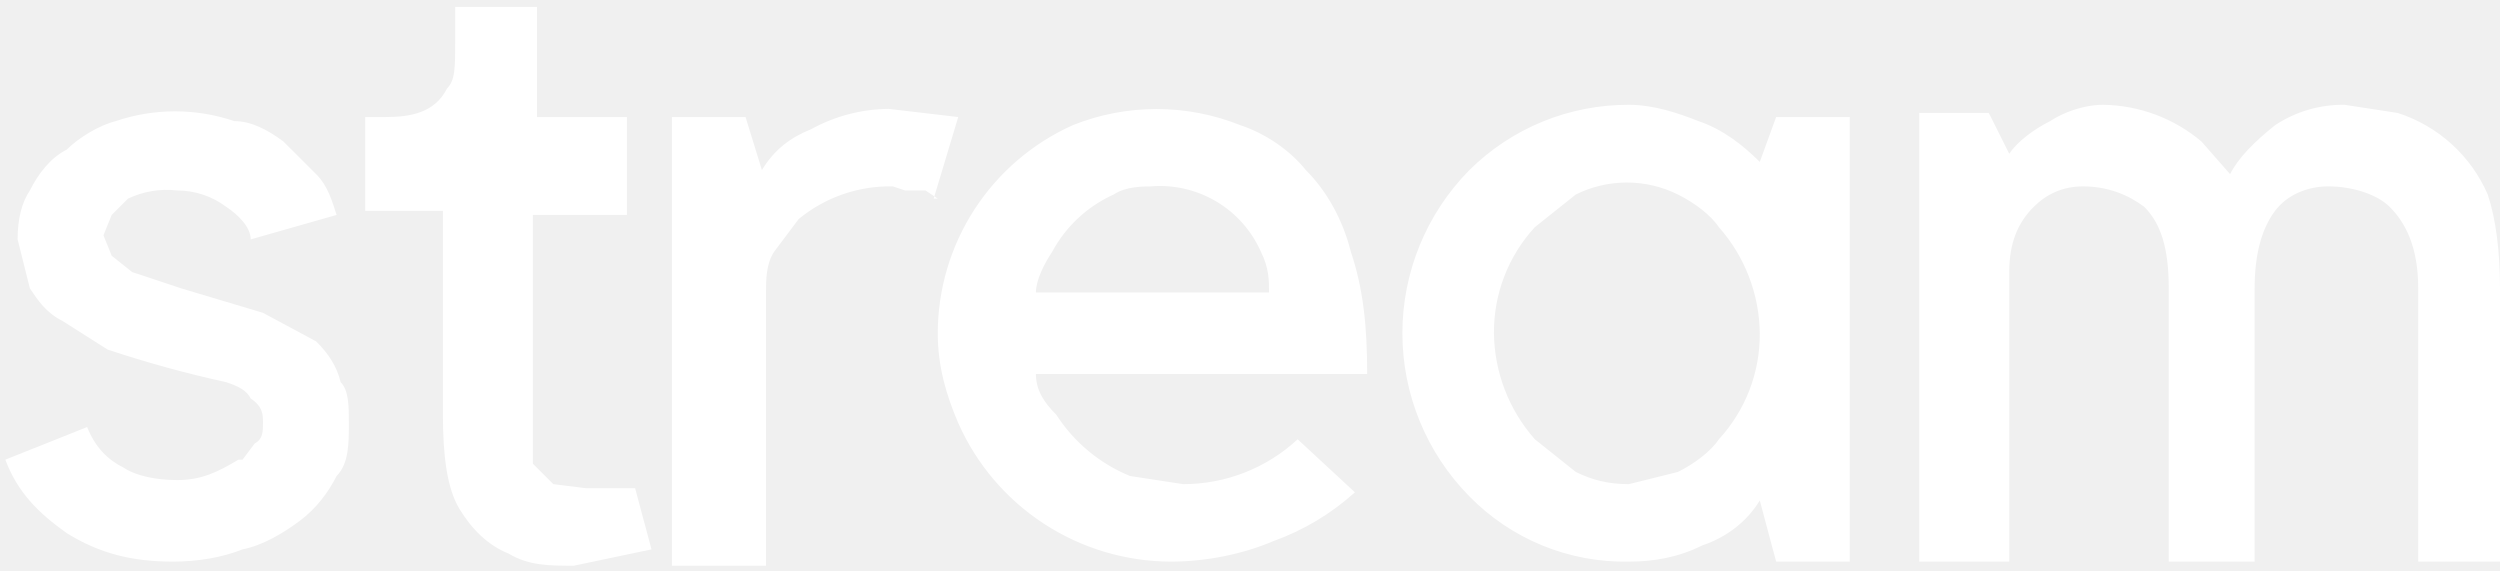
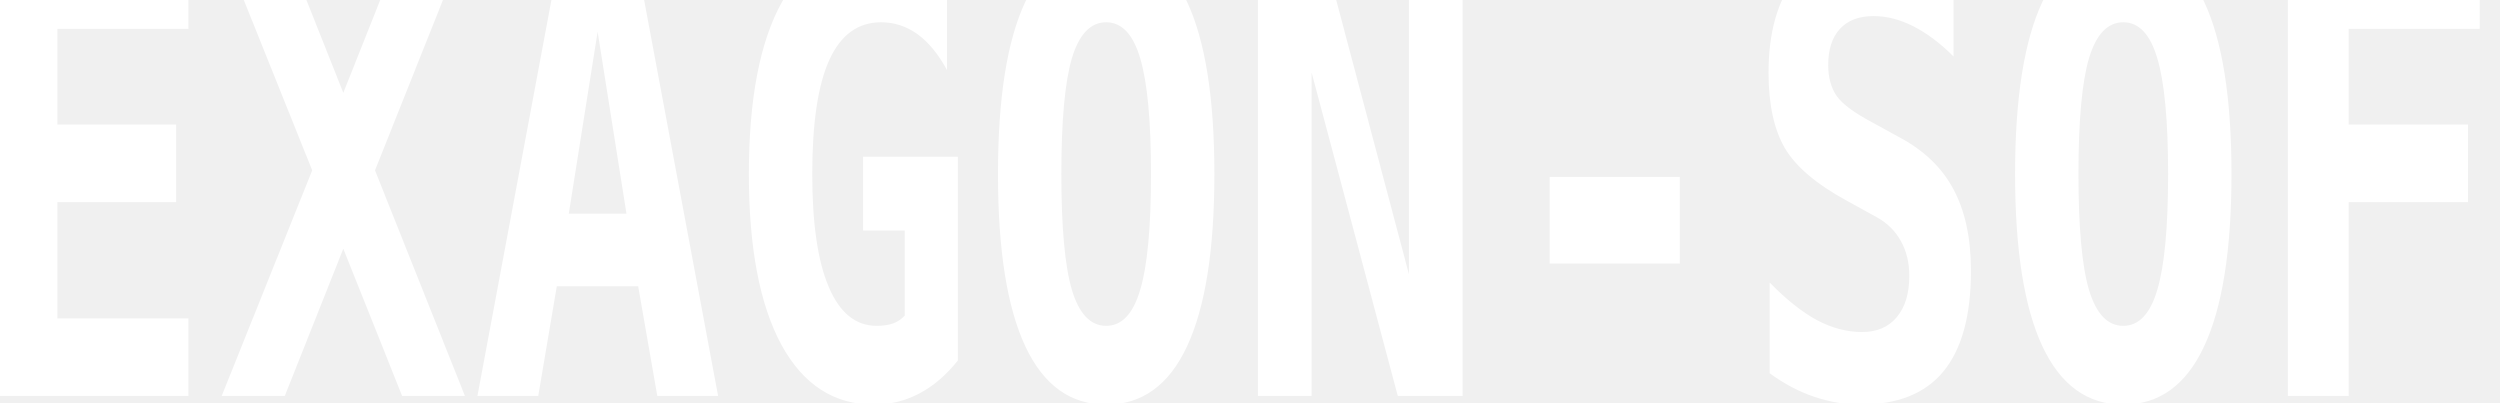
- <svg xmlns="http://www.w3.org/2000/svg" width="114" height="26" viewBox="0 0 114 26" fill="none">
-   <path fill-rule="evenodd" clip-rule="evenodd" d="M11.059 20.961L11.619 20.217C11.992 20.031 11.992 19.659 11.992 19.287C11.992 18.915 11.992 18.543 11.432 18.171C11.246 17.799 10.873 17.613 10.313 17.427C8.485 17.027 6.68 16.53 4.905 15.939L2.854 14.637C2.108 14.265 1.735 13.707 1.362 13.149L0.803 10.917C0.803 9.987 0.989 9.243 1.362 8.685C1.735 7.941 2.295 7.197 3.04 6.825C3.6 6.267 4.532 5.709 5.278 5.523C7.032 4.928 8.933 4.928 10.686 5.523C11.432 5.523 12.178 5.895 12.924 6.453L14.416 7.941C14.976 8.499 15.162 9.243 15.349 9.801L11.432 10.917C11.432 10.359 10.873 9.801 10.313 9.429C9.668 8.946 8.883 8.685 8.076 8.685C7.309 8.597 6.534 8.725 5.838 9.057L5.092 9.801L4.719 10.731L5.092 11.661L6.024 12.405L7.143 12.777L8.262 13.149L11.992 14.265L14.416 15.567C14.976 16.125 15.349 16.683 15.535 17.427C15.908 17.799 15.908 18.543 15.908 19.287C15.908 20.217 15.908 21.147 15.349 21.705C14.976 22.449 14.416 23.193 13.67 23.75C12.924 24.308 11.992 24.866 11.059 25.052C10.127 25.424 9.008 25.61 7.889 25.61C6.024 25.61 4.532 25.238 3.04 24.308C1.735 23.379 0.803 22.449 0.243 20.961L3.973 19.473C4.346 20.403 4.905 20.961 5.651 21.333C6.211 21.705 7.143 21.891 8.076 21.891C9.195 21.891 9.94 21.519 10.873 20.961H11.059ZM29.708 25.052L26.165 25.797C25.046 25.797 24.113 25.797 23.181 25.238C22.249 24.866 21.503 24.122 20.943 23.193C20.384 22.263 20.197 20.775 20.197 18.915V9.615H16.654V5.337H17.586C18.705 5.337 19.824 5.151 20.384 4.035C20.757 3.663 20.757 3.105 20.757 1.803V0.315H24.486V5.337H28.589V9.801H24.3V21.147L25.232 22.077L26.724 22.263H28.962L29.708 25.052ZM42.762 9.057L42.203 8.685H41.27L40.711 8.499C39.149 8.467 37.627 8.995 36.422 9.987L35.303 11.475C34.93 12.033 34.93 12.777 34.93 13.335V25.797H30.64V5.337H33.997L34.743 7.755C35.303 6.825 36.049 6.267 36.981 5.895C38.066 5.296 39.284 4.976 40.524 4.965L43.695 5.337L42.576 9.057H42.762ZM53.392 25.61C51.335 25.605 49.325 25.005 47.603 23.882C45.882 22.76 44.524 21.163 43.695 19.287C43.135 17.985 42.762 16.683 42.762 15.195C42.764 13.191 43.346 11.23 44.438 9.547C45.529 7.865 47.084 6.532 48.916 5.709C51.37 4.726 54.109 4.726 56.562 5.709C57.681 6.081 58.8 6.825 59.546 7.755C60.478 8.685 61.224 9.987 61.597 11.475C62.157 13.149 62.343 14.823 62.343 17.055H47.238C47.238 17.799 47.611 18.357 48.17 18.915C48.976 20.166 50.148 21.14 51.527 21.705L53.951 22.077C55.889 22.079 57.755 21.348 59.173 20.031L61.784 22.449C60.699 23.429 59.432 24.187 58.054 24.68C56.749 25.238 55.07 25.61 53.392 25.61ZM52.646 8.499C52.087 8.499 51.341 8.499 50.781 8.871C49.587 9.409 48.604 10.324 47.984 11.475C47.611 12.033 47.238 12.777 47.238 13.335H57.868C57.868 12.777 57.868 12.219 57.495 11.475C57.071 10.517 56.358 9.716 55.455 9.182C54.552 8.649 53.505 8.41 52.459 8.499H52.646ZM84.349 5.337V25.61H80.992L80.246 22.821C79.687 23.75 78.754 24.494 77.635 24.866C76.516 25.424 75.397 25.61 74.278 25.61C72.927 25.637 71.584 25.387 70.333 24.875C69.082 24.363 67.949 23.6 67.005 22.635C65.047 20.651 63.949 17.979 63.949 15.195C63.949 12.411 65.047 9.738 67.005 7.755C67.962 6.806 69.097 6.055 70.345 5.544C71.593 5.034 72.93 4.774 74.278 4.779C75.397 4.779 76.516 5.151 77.449 5.523C78.568 5.895 79.5 6.639 80.246 7.383L80.992 5.337H84.535H84.349ZM74.278 22.077L76.516 21.519C77.262 21.147 78.008 20.589 78.381 20.031C79.594 18.712 80.261 16.984 80.246 15.195C80.225 13.412 79.564 11.696 78.381 10.359C78.008 9.801 77.262 9.243 76.516 8.871C75.792 8.511 74.994 8.323 74.185 8.323C73.376 8.323 72.578 8.511 71.854 8.871L69.989 10.359C68.776 11.677 68.11 13.405 68.124 15.195C68.145 16.977 68.807 18.694 69.989 20.031L71.854 21.519C72.6 21.891 73.346 22.077 74.278 22.077ZM91.622 25.61H87.519V5.151H90.689L91.622 7.011C91.995 6.453 92.741 5.895 93.487 5.523C94.046 5.151 94.978 4.779 95.911 4.779C97.552 4.803 99.134 5.395 100.387 6.453L101.692 7.941C102.065 7.197 102.811 6.453 103.743 5.709C104.682 5.088 105.787 4.763 106.914 4.779L109.338 5.151C110.248 5.444 111.085 5.927 111.792 6.569C112.5 7.21 113.062 7.995 113.441 8.871C113.814 9.987 114 11.475 114 13.149V25.61H110.27V13.149C110.27 11.289 109.711 10.173 108.965 9.429C108.406 8.871 107.287 8.499 106.168 8.499C105.235 8.499 104.303 8.871 103.743 9.615C103.184 10.359 102.811 11.475 102.811 13.149V25.61H98.895V13.149C98.895 11.289 98.522 10.173 97.776 9.429C97.03 8.871 96.097 8.499 94.978 8.499C94.046 8.499 93.3 8.871 92.741 9.429C91.995 10.173 91.622 11.103 91.622 12.405V25.424V25.61Z" fill="white" />
+ <svg xmlns="http://www.w3.org/2000/svg" width="113.832" height="18.34" viewBox="0 0 113.832 18.34" fill="none" version="1.1" id="svg1">
+   <defs id="defs1" />
+   <text xml:space="preserve" style="font-size:23.114px;fill:#ffffff;stroke-width:1.238" x="-2.077" y="14.999" id="text1" transform="scale(0.831982,1.201949)">
+     <tspan id="tspan1" x="-2.077" y="14.999" style="font-style:normal;font-variant:normal;font-weight:bold;font-stretch:normal;font-size:23.114px;font-family:Consolas;-inkscape-font-specification:'Consolas Bold';stroke-width:1.238">EXAGON-SOFT</tspan>
+   </text>
</svg>
